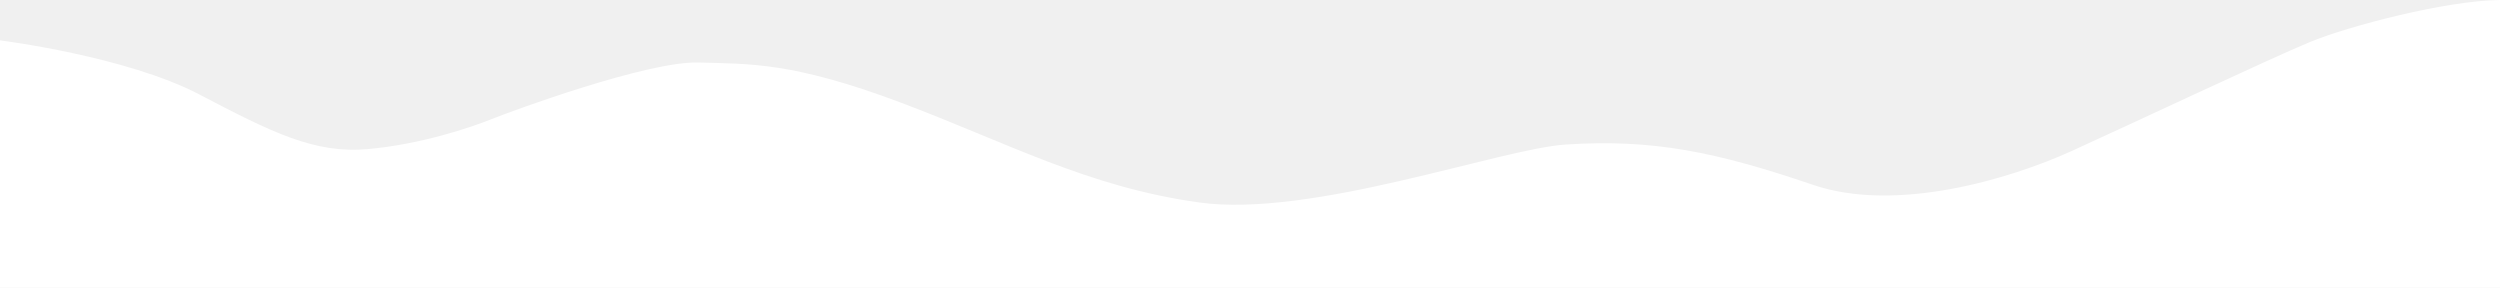
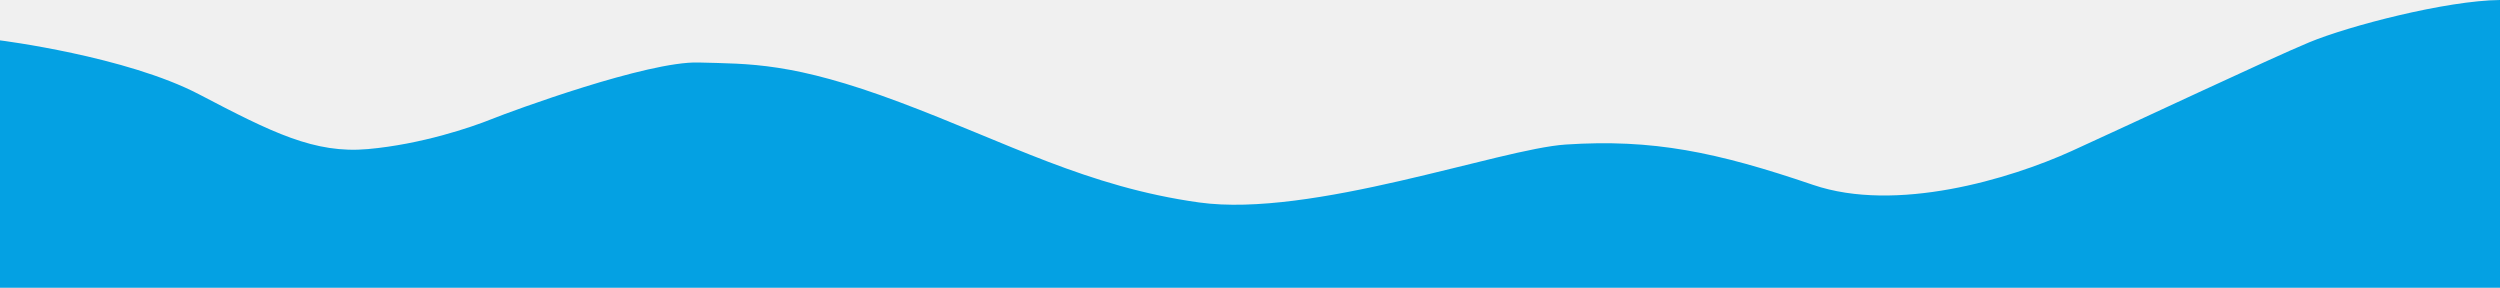
- <svg xmlns="http://www.w3.org/2000/svg" width="100%" height="100%" viewBox="0 0 3840 442" version="1.1" xml:space="preserve" style="fill-rule:evenodd;clip-rule:evenodd;stroke-linejoin:round;stroke-miterlimit:1.414;">
-   <path d="M0,62c0,0 193.777,24.272 306,83c112.223,58.728 177.307,91.297 259,84c81.693,-7.297 158.345,-33.268 190,-46c31.655,-12.732 239.845,-89.282 318,-87c78.155,2.282 144.033,-0.88 309,61c164.967,61.88 287.988,130.083 460,154c172.012,23.917 461.924,-82.352 563,-89c133.596,-8.787 231.185,11.314 380,62c127.29,43.354 301.681,-8.726 397,-52c95.319,-43.274 304.071,-141.702 365,-167c60.929,-25.298 210.754,-64.186 293,-65l0,442l-3840,0l0,-380Z" style="fill:#fff;" />
+ <svg xmlns="http://www.w3.org/2000/svg" viewBox="0 0 3840 442">
+   <path d="M0,62c0,0 193.777,24.272 306,83c112.223,58.728 177.307,91.297 259,84c81.693,-7.297 158.345,-33.268 190,-46c31.655,-12.732 239.845,-89.282 318,-87c78.155,2.282 144.033,-0.88 309,61c164.967,61.88 287.988,130.083 460,154c172.012,23.917 461.924,-82.352 563,-89c133.596,-8.787 231.185,11.314 380,62c127.29,43.354 301.681,-8.726 397,-52c95.319,-43.274 304.071,-141.702 365,-167c60.929,-25.298 210.754,-64.186 293,-65l0,442l-3840,0l0,-380Z" style="fill:#04a1e3;" />
</svg>
